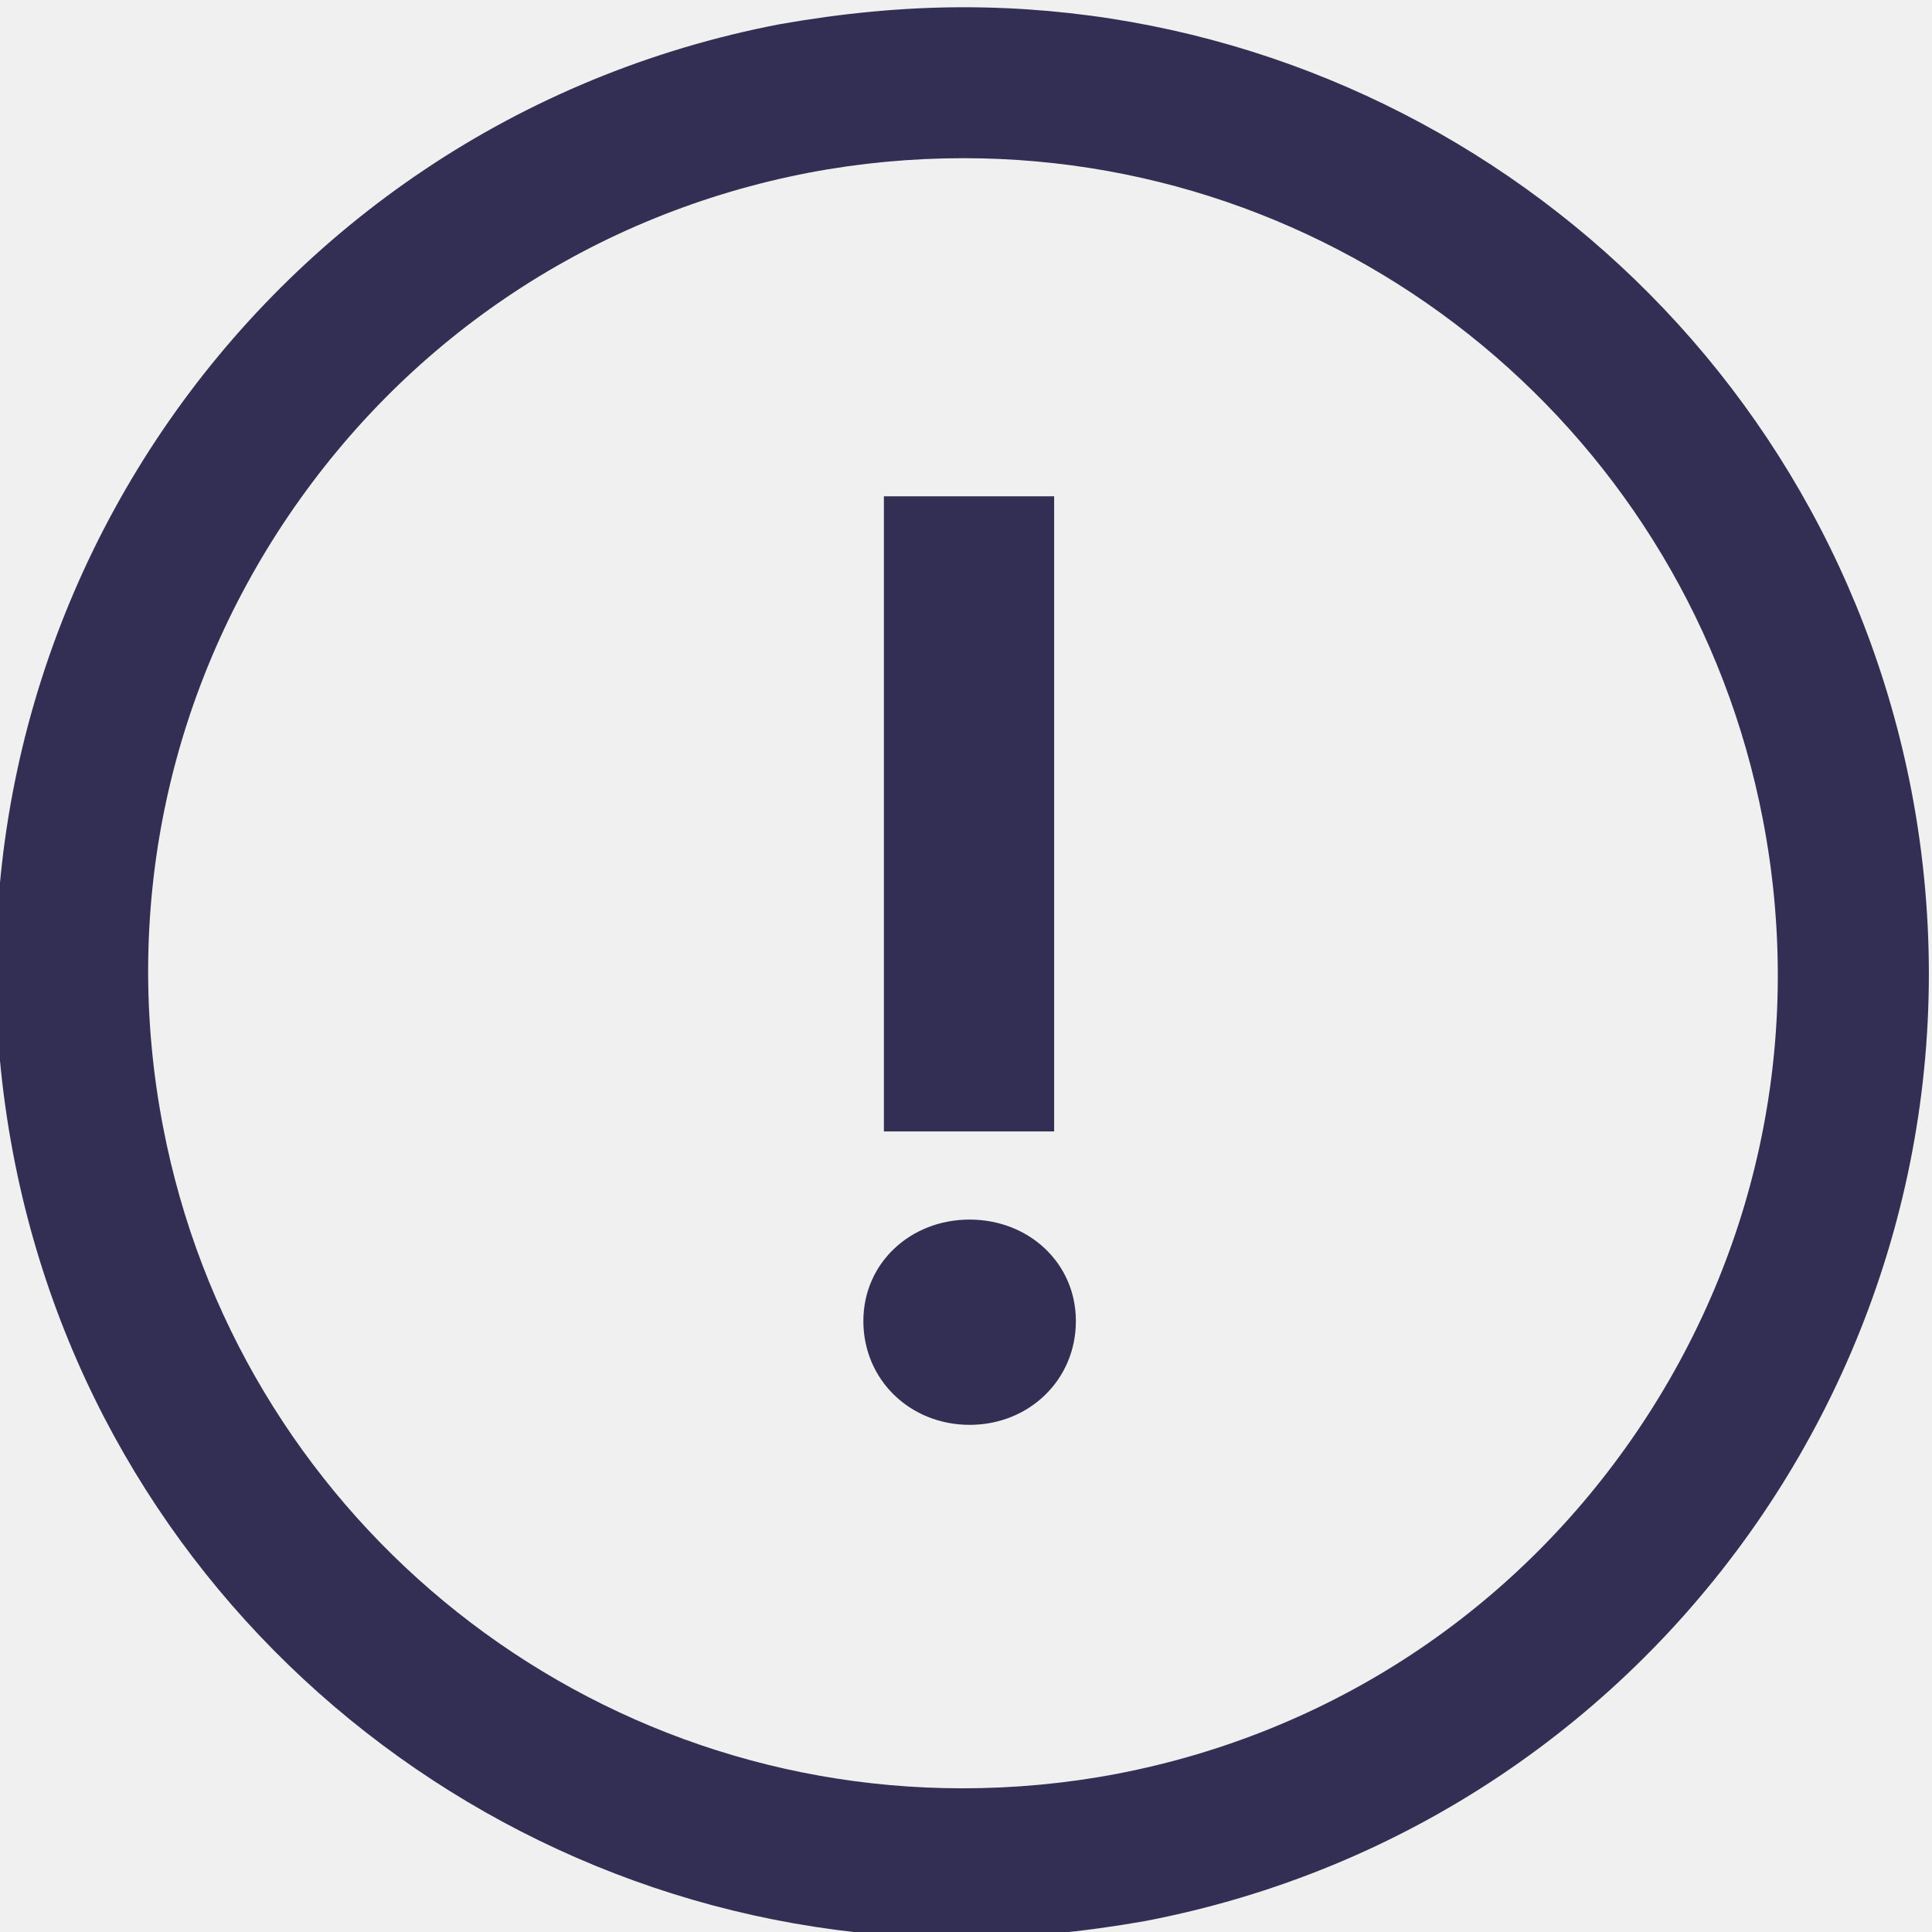
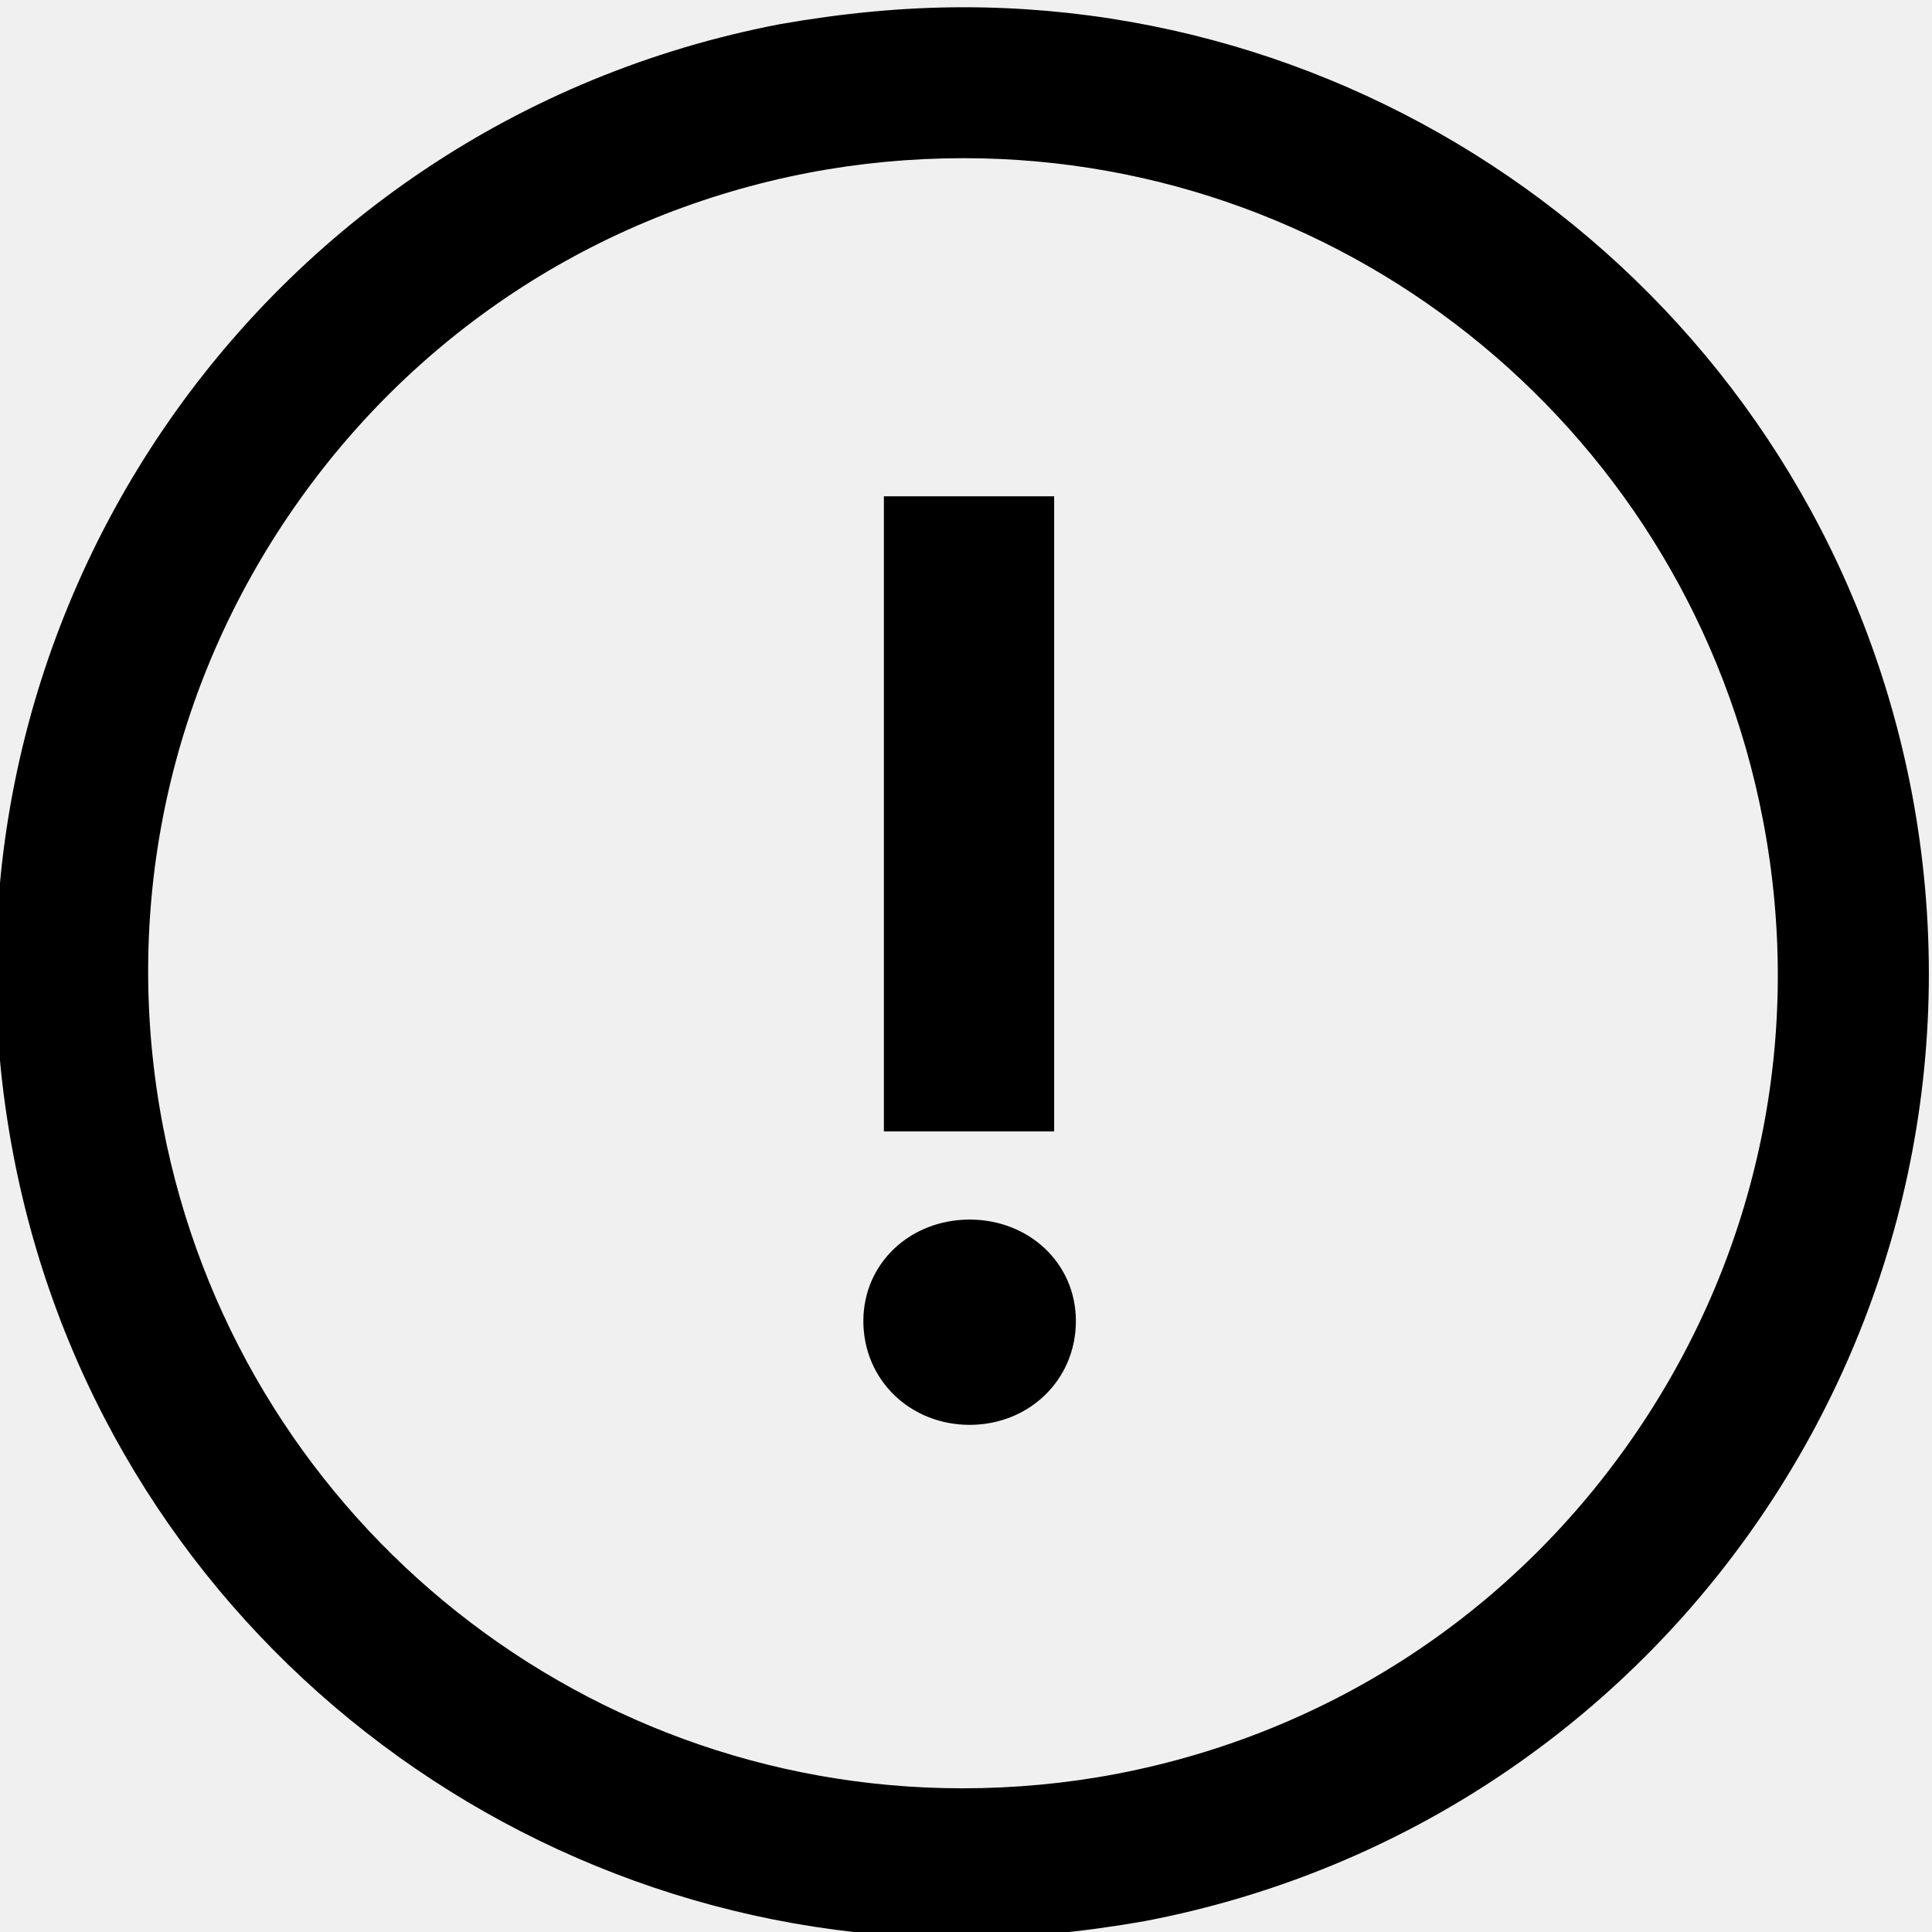
<svg xmlns="http://www.w3.org/2000/svg" viewBox="0 0 16 16" fill="none">
  <mask id="mask0" mask-type="alpha" maskUnits="userSpaceOnUse" x="-1" y="0" width="17" height="17">
    <path fill-rule="evenodd" clip-rule="evenodd" d="M14.6 6.79C13.99 3.61 11.21 1.31 7.98 1.31C7.55 1.31 7.12 1.35 6.7 1.43C4.93 1.77 3.4 2.78 2.39 4.27C1.38 5.76 1.01 7.56 1.35 9.33C1.96 12.51 4.74 14.81 7.97 14.81C8.4 14.81 8.83 14.77 9.25 14.69C11.02 14.35 12.55 13.34 13.56 11.85C14.57 10.36 14.94 8.56 14.6 6.79ZM6.46 0.2C6.97 0.11 7.48 0.06 7.98 0.06C11.74 0.06 15.09 2.72 15.83 6.55C16.66 10.89 13.82 15.08 9.48 15.91C8.97 16 8.46 16.05 7.96 16.05C4.2 16.05 0.84 13.39 0.11 9.56C-0.72 5.22 2.12 1.03 6.46 0.2ZM7.32 4.11H8.73V9.37H7.32V4.11ZM7.15 10.94C7.15 10.46 7.54 10.1 8.03 10.1C8.52 10.1 8.91 10.46 8.91 10.94C8.91 11.43 8.52 11.8 8.03 11.8C7.54 11.8 7.15 11.43 7.15 10.94Z" fill="white" />
  </mask>
  <g mask="url(#mask0)">
-     <rect width="16" height="16" fill="#332E54" />
+     <rect width="16" height="16" fill="currentColor" />
  </g>
</svg>
